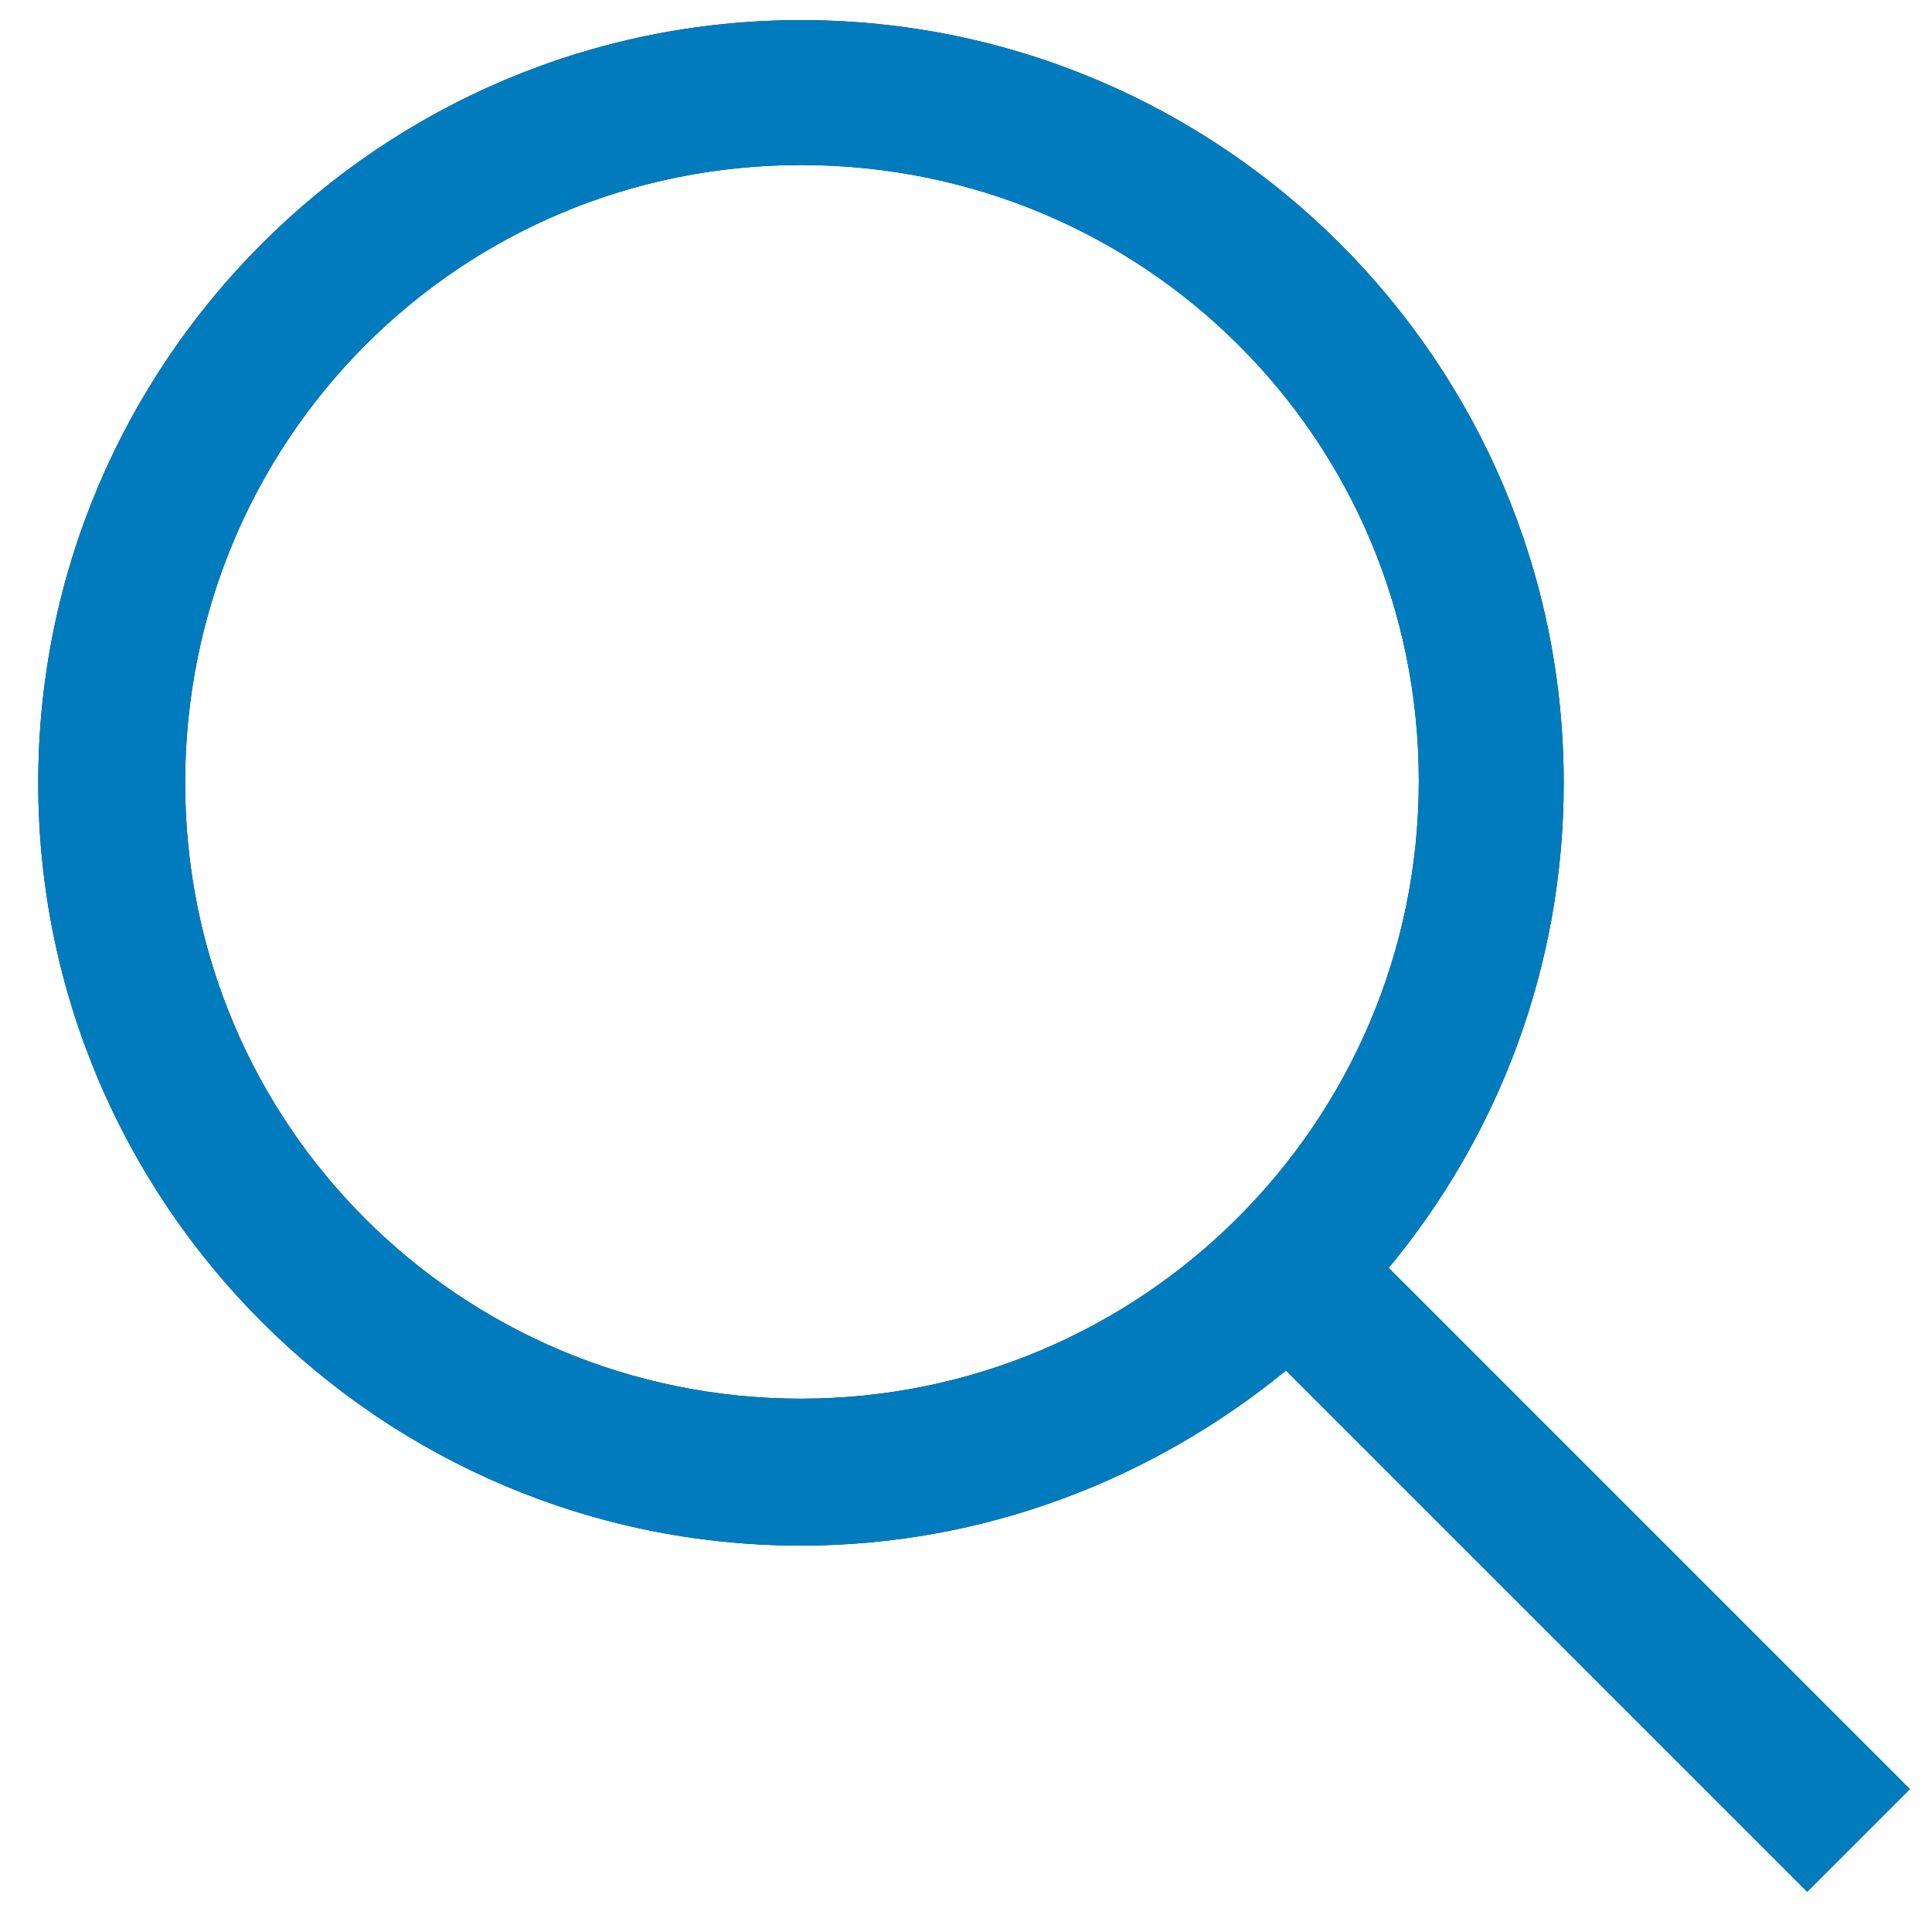
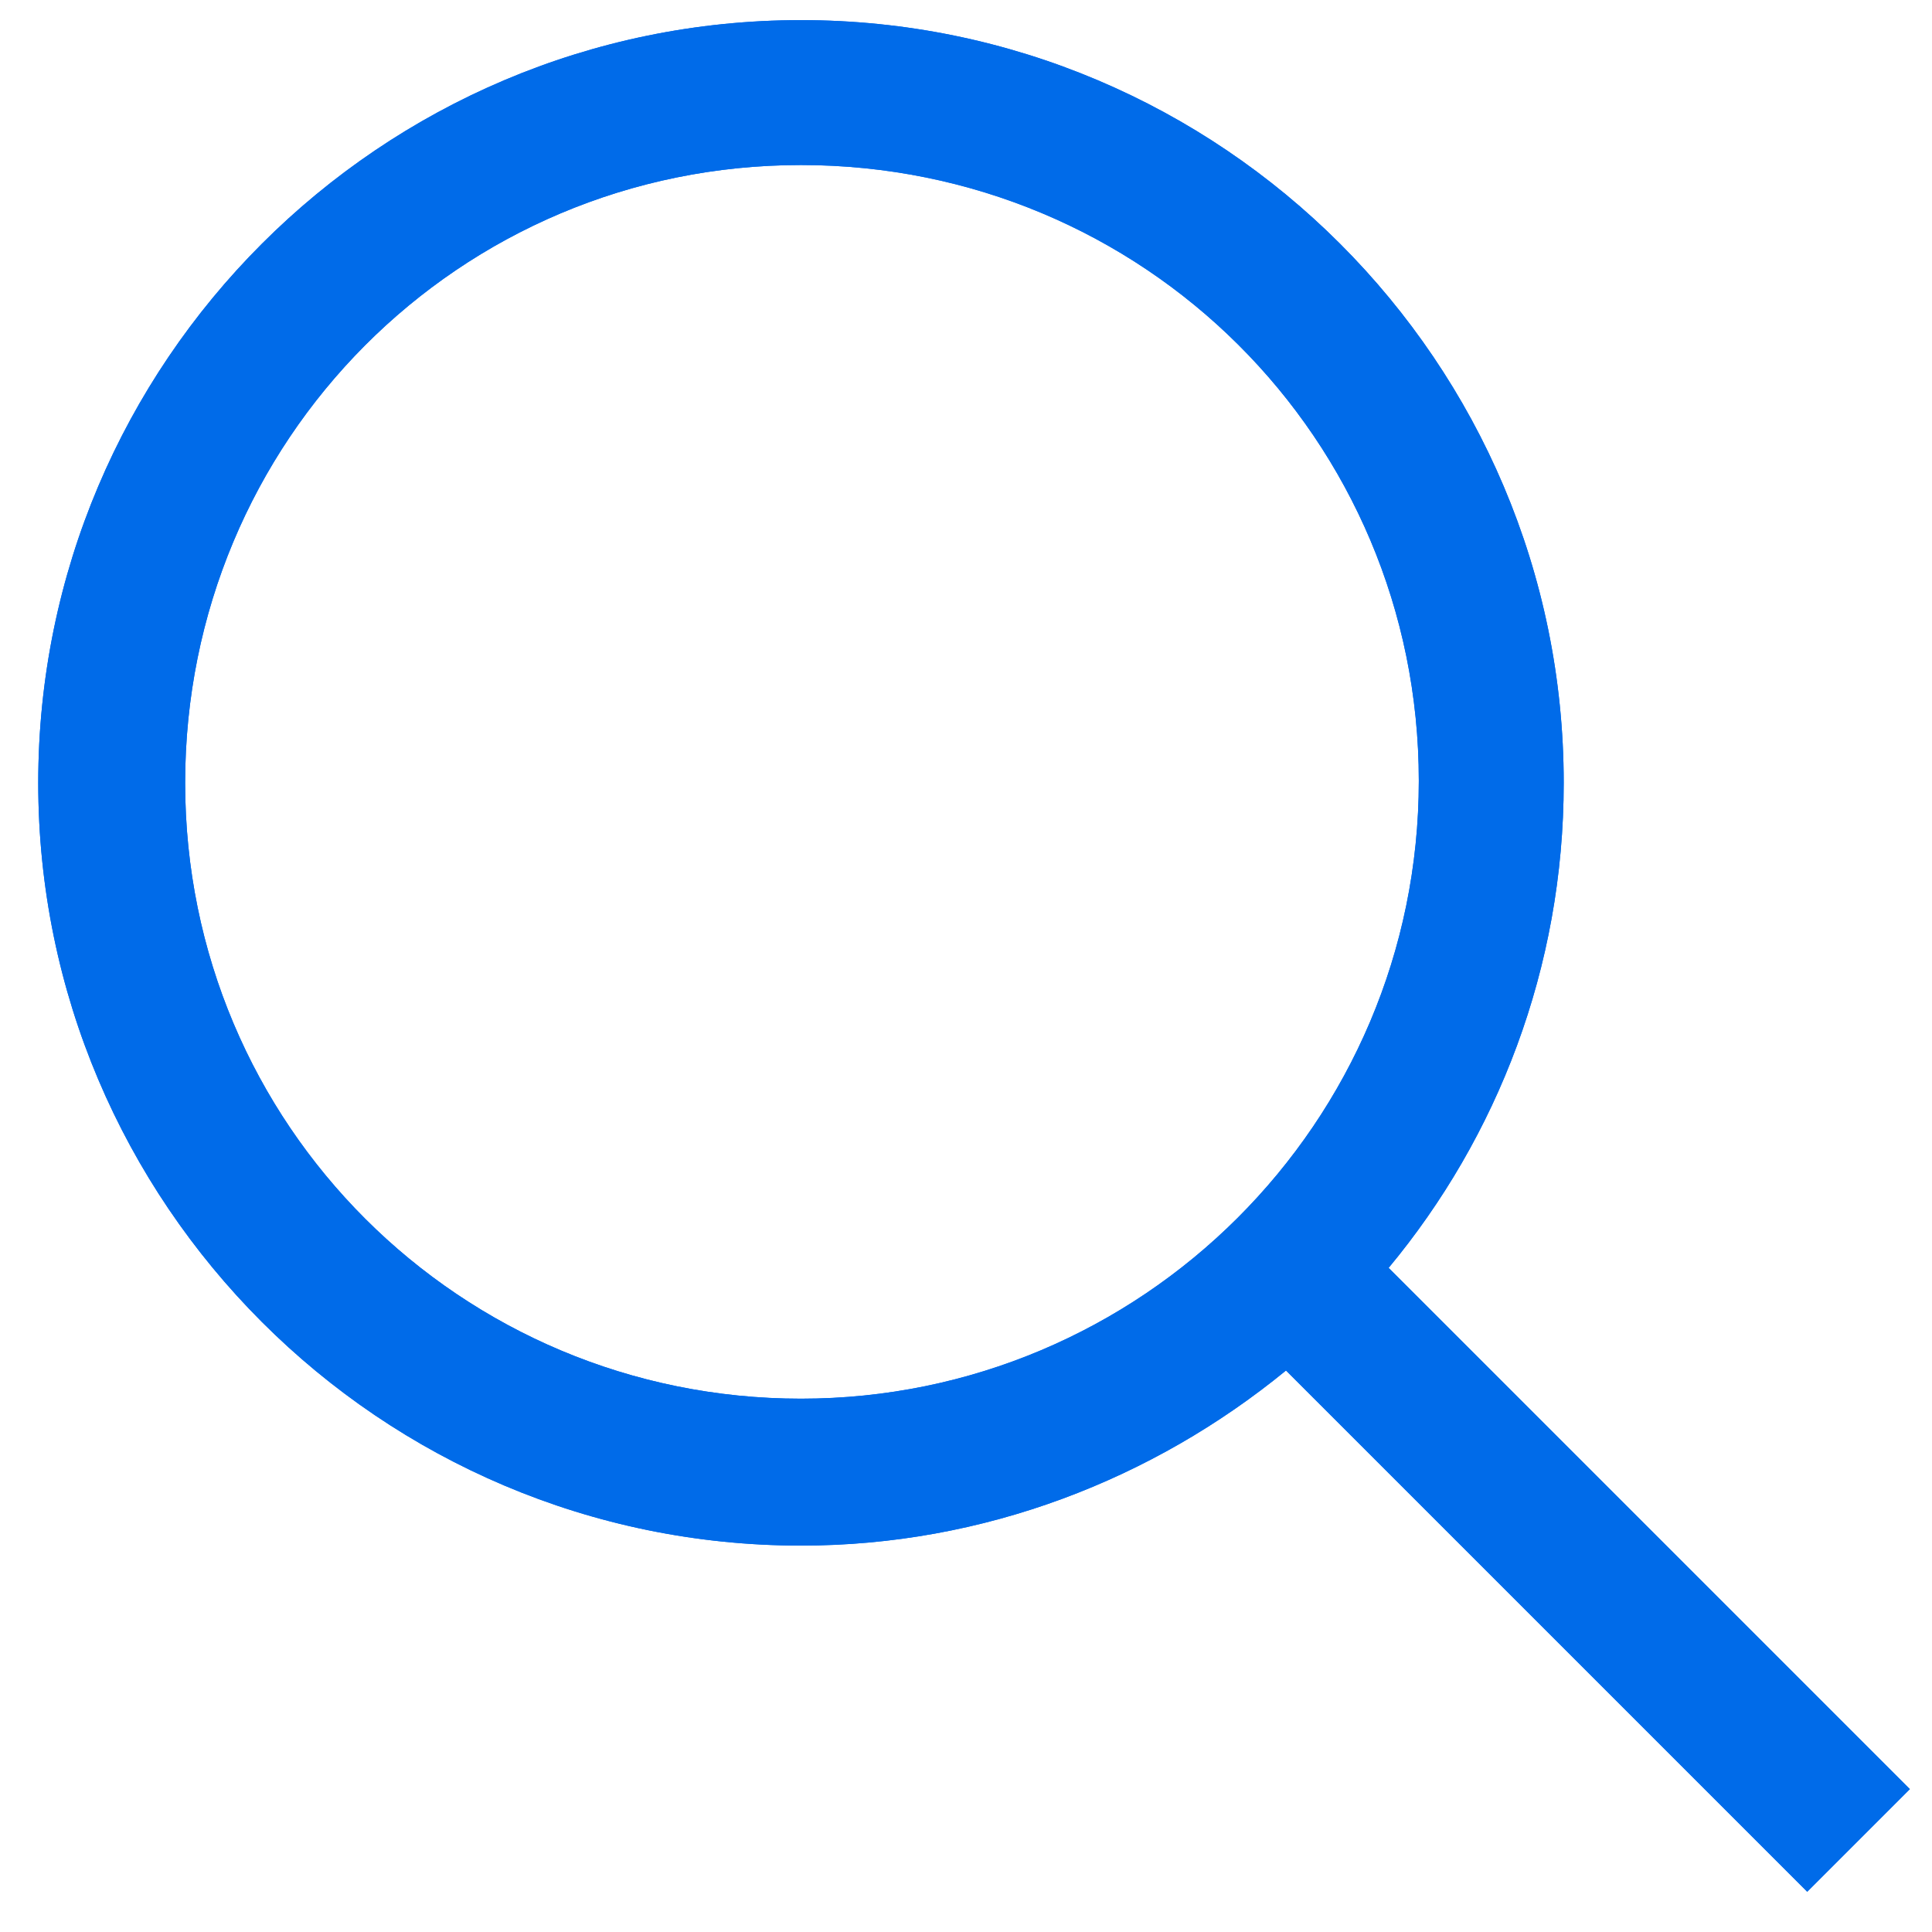
<svg xmlns="http://www.w3.org/2000/svg" xmlns:xlink="http://www.w3.org/1999/xlink" version="1.1" id="Layer_1" x="0px" y="0px" viewBox="0 0 96 96" style="enable-background:new 0 0 96 96;" xml:space="preserve">
  <style type="text/css">
	.st0{clip-path:url(#SVGID_2_);}
	.st1{clip-path:url(#SVGID_4_);enable-background:new    ;}
	.st2{clip-path:url(#SVGID_6_);}
- 	.st3{clip-path:url(#SVGID_8_);fill:#052049;}
+ 	.st3{clip-path:url(#SVGID_8_);fill:#006BE9;}
	.st4{clip-path:url(#SVGID_10_);}
- 	.st5{clip-path:url(#SVGID_12_);fill:#007CBE;}
+ 	.st5{clip-path:url(#SVGID_12_);fill:#006BE9;}
</style>
  <g>
    <defs>
      <path id="SVGID_1_" d="M39.8,69.5c16.9,0,30.7-13.7,30.7-30.7S56.8,8.2,39.8,8.2S9.2,21.9,9.2,38.9S22.9,69.5,39.8,69.5z     M63.9,68.1c-6.6,5.4-15,8.7-24.1,8.7c-20.9,0-37.9-17-37.9-37.9S18.9,1,39.8,1s37.9,17,37.9,37.9c0,9.2-3.3,17.6-8.7,24.1    l25.9,25.9L89.8,94L63.9,68.1z" />
    </defs>
    <clipPath id="SVGID_2_">
      <use xlink:href="#SVGID_1_" style="overflow:visible;" />
    </clipPath>
    <g class="st0">
      <defs>
        <rect id="SVGID_3_" x="-9.3" y="-10.2" width="115.4" height="115.4" />
      </defs>
      <clipPath id="SVGID_4_">
        <use xlink:href="#SVGID_3_" style="overflow:visible;" />
      </clipPath>
      <g class="st1">
        <g>
          <defs>
            <rect id="SVGID_5_" x="-16.5" y="-17.4" width="129.9" height="129.9" />
          </defs>
          <clipPath id="SVGID_6_">
            <use xlink:href="#SVGID_5_" style="overflow:visible;" />
          </clipPath>
          <g class="st2">
            <defs>
              <rect id="SVGID_7_" x="1.5" y="0.6" width="93.8" height="93.8" />
            </defs>
            <clipPath id="SVGID_8_">
              <use xlink:href="#SVGID_7_" style="overflow:visible;" />
            </clipPath>
            <rect x="-16.1" y="-17" class="st3" width="129.1" height="129.1" />
          </g>
          <g class="st2">
            <defs>
              <rect id="SVGID_9_" x="-9.3" y="-10.2" width="115.4" height="115.4" />
            </defs>
            <clipPath id="SVGID_10_">
              <use xlink:href="#SVGID_9_" style="overflow:visible;" />
            </clipPath>
            <g class="st4">
              <defs>
                <rect id="SVGID_11_" x="1.5" y="0.6" width="93.8" height="93.8" />
              </defs>
              <clipPath id="SVGID_12_">
                <use xlink:href="#SVGID_11_" style="overflow:visible;" />
              </clipPath>
              <rect x="-27.3" y="-28.3" class="st5" width="151.5" height="151.5" />
            </g>
          </g>
        </g>
      </g>
    </g>
  </g>
</svg>
